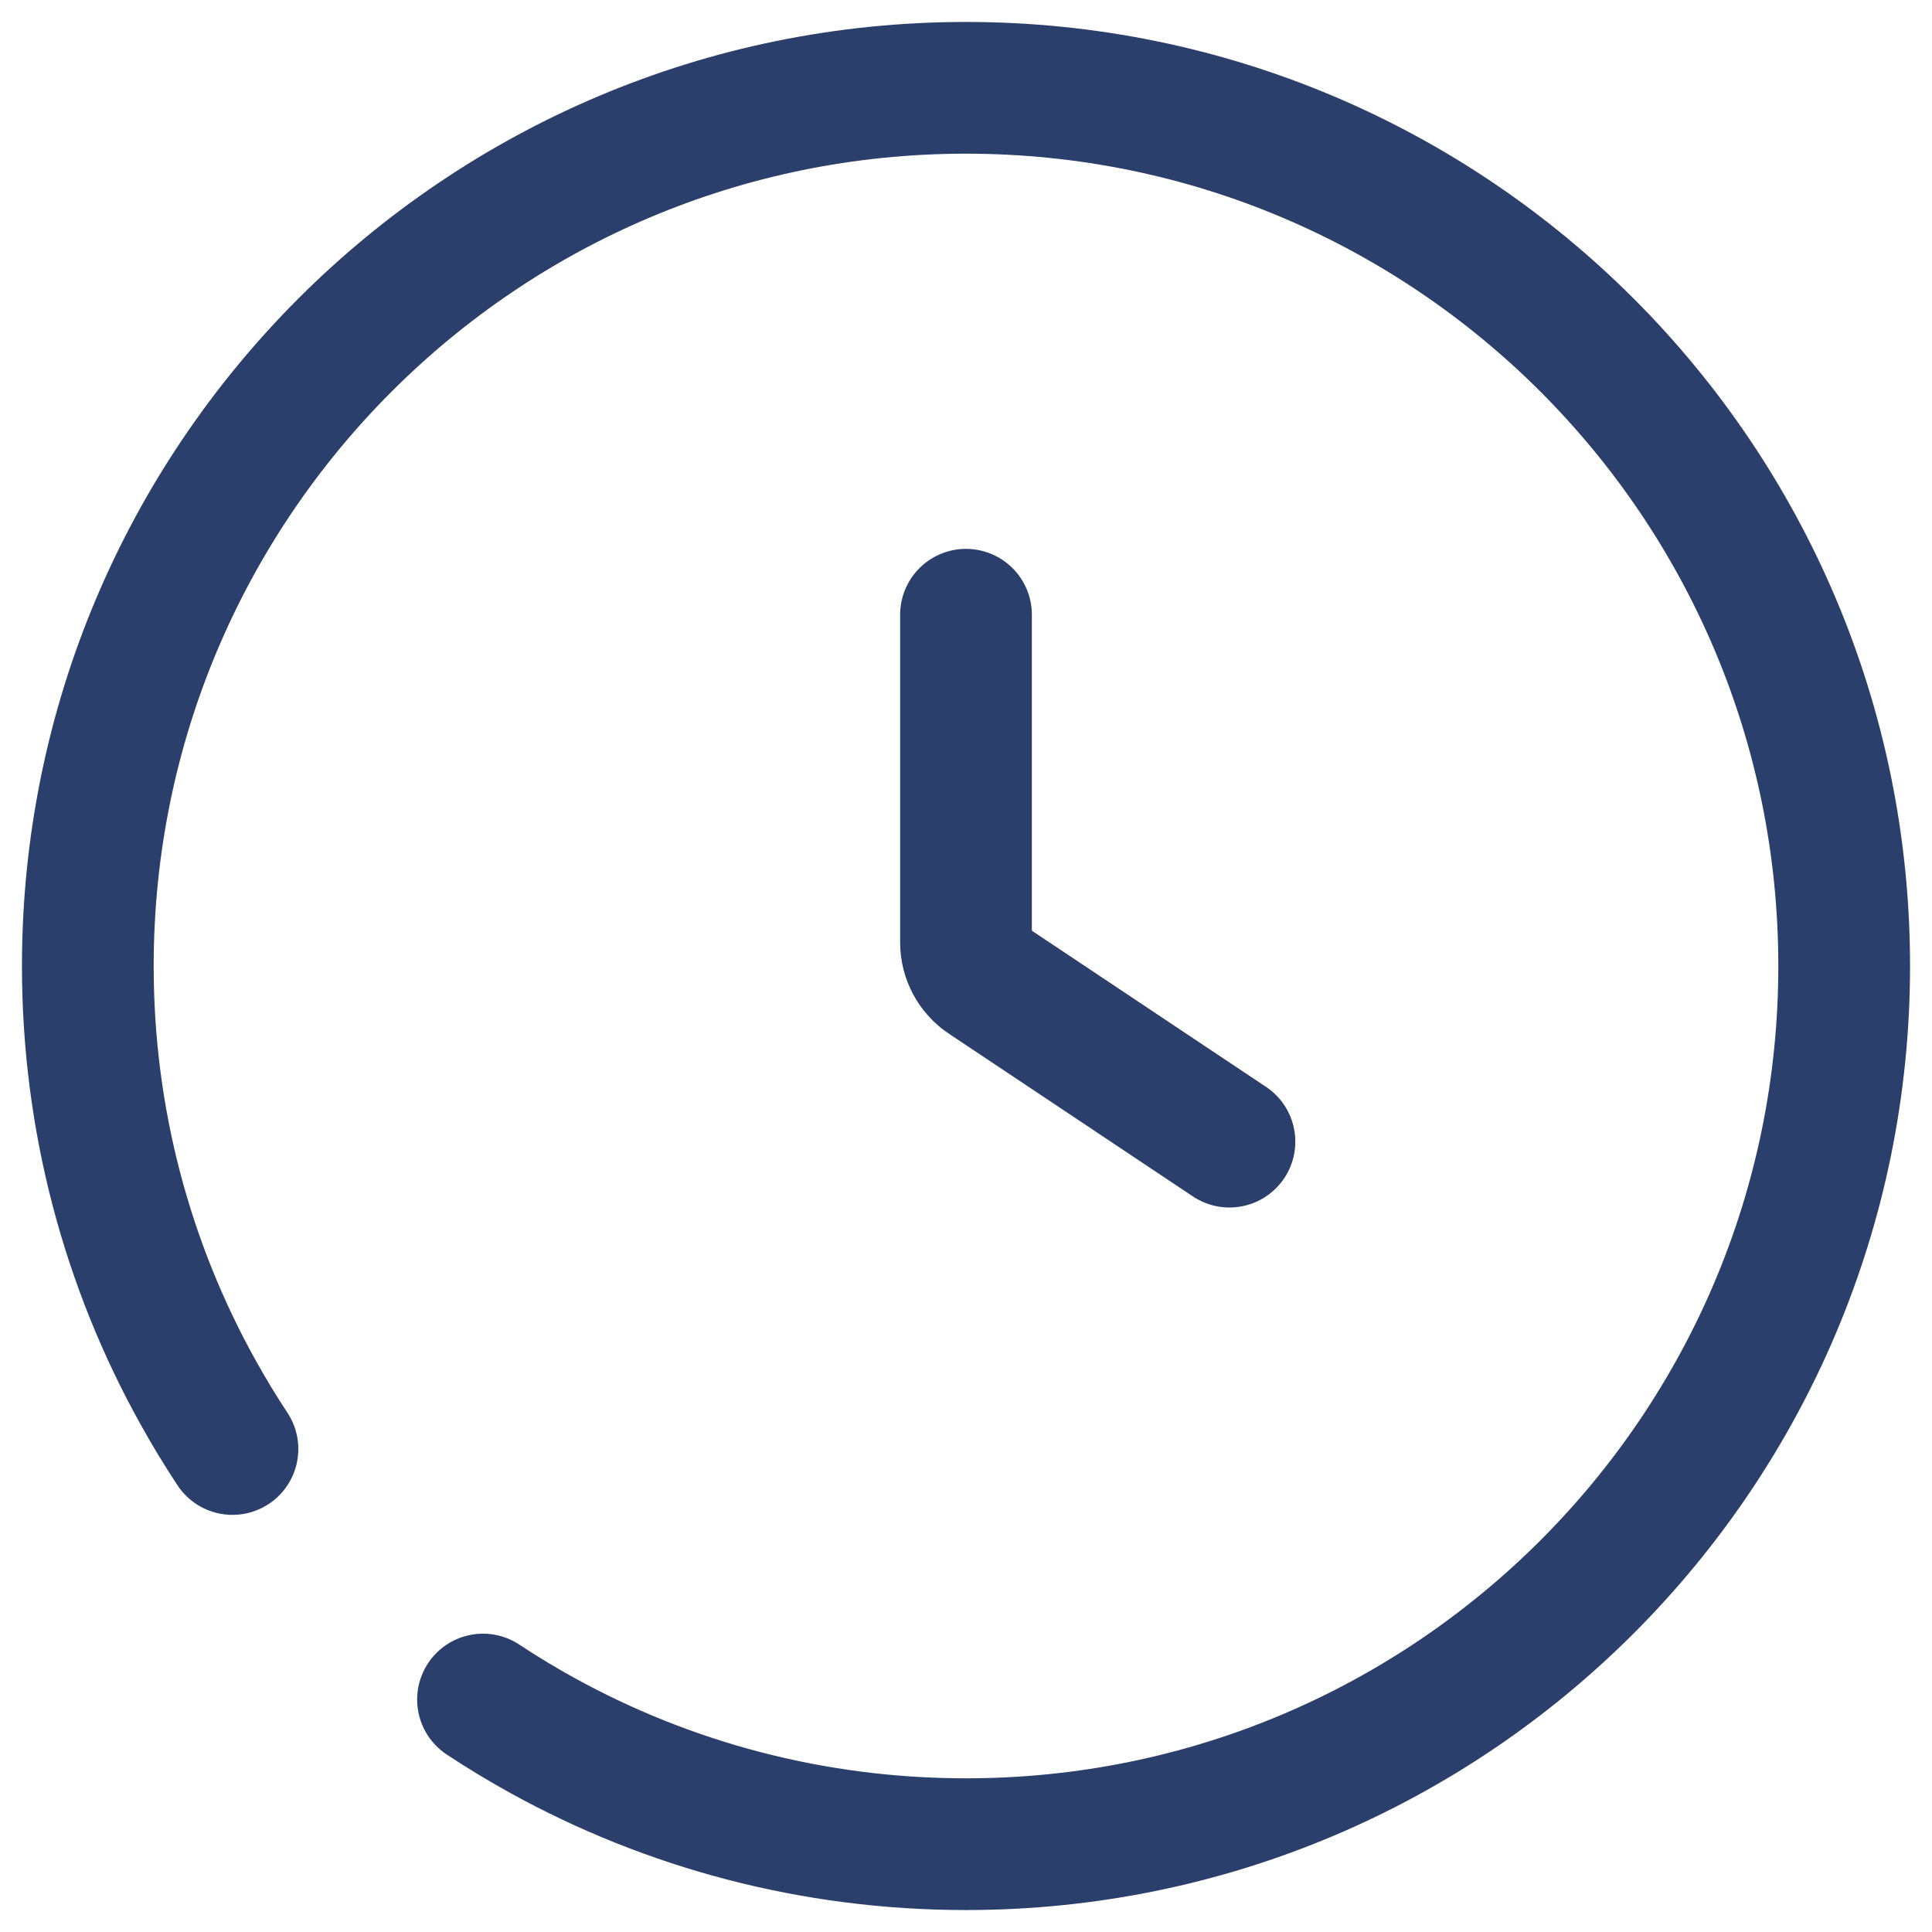
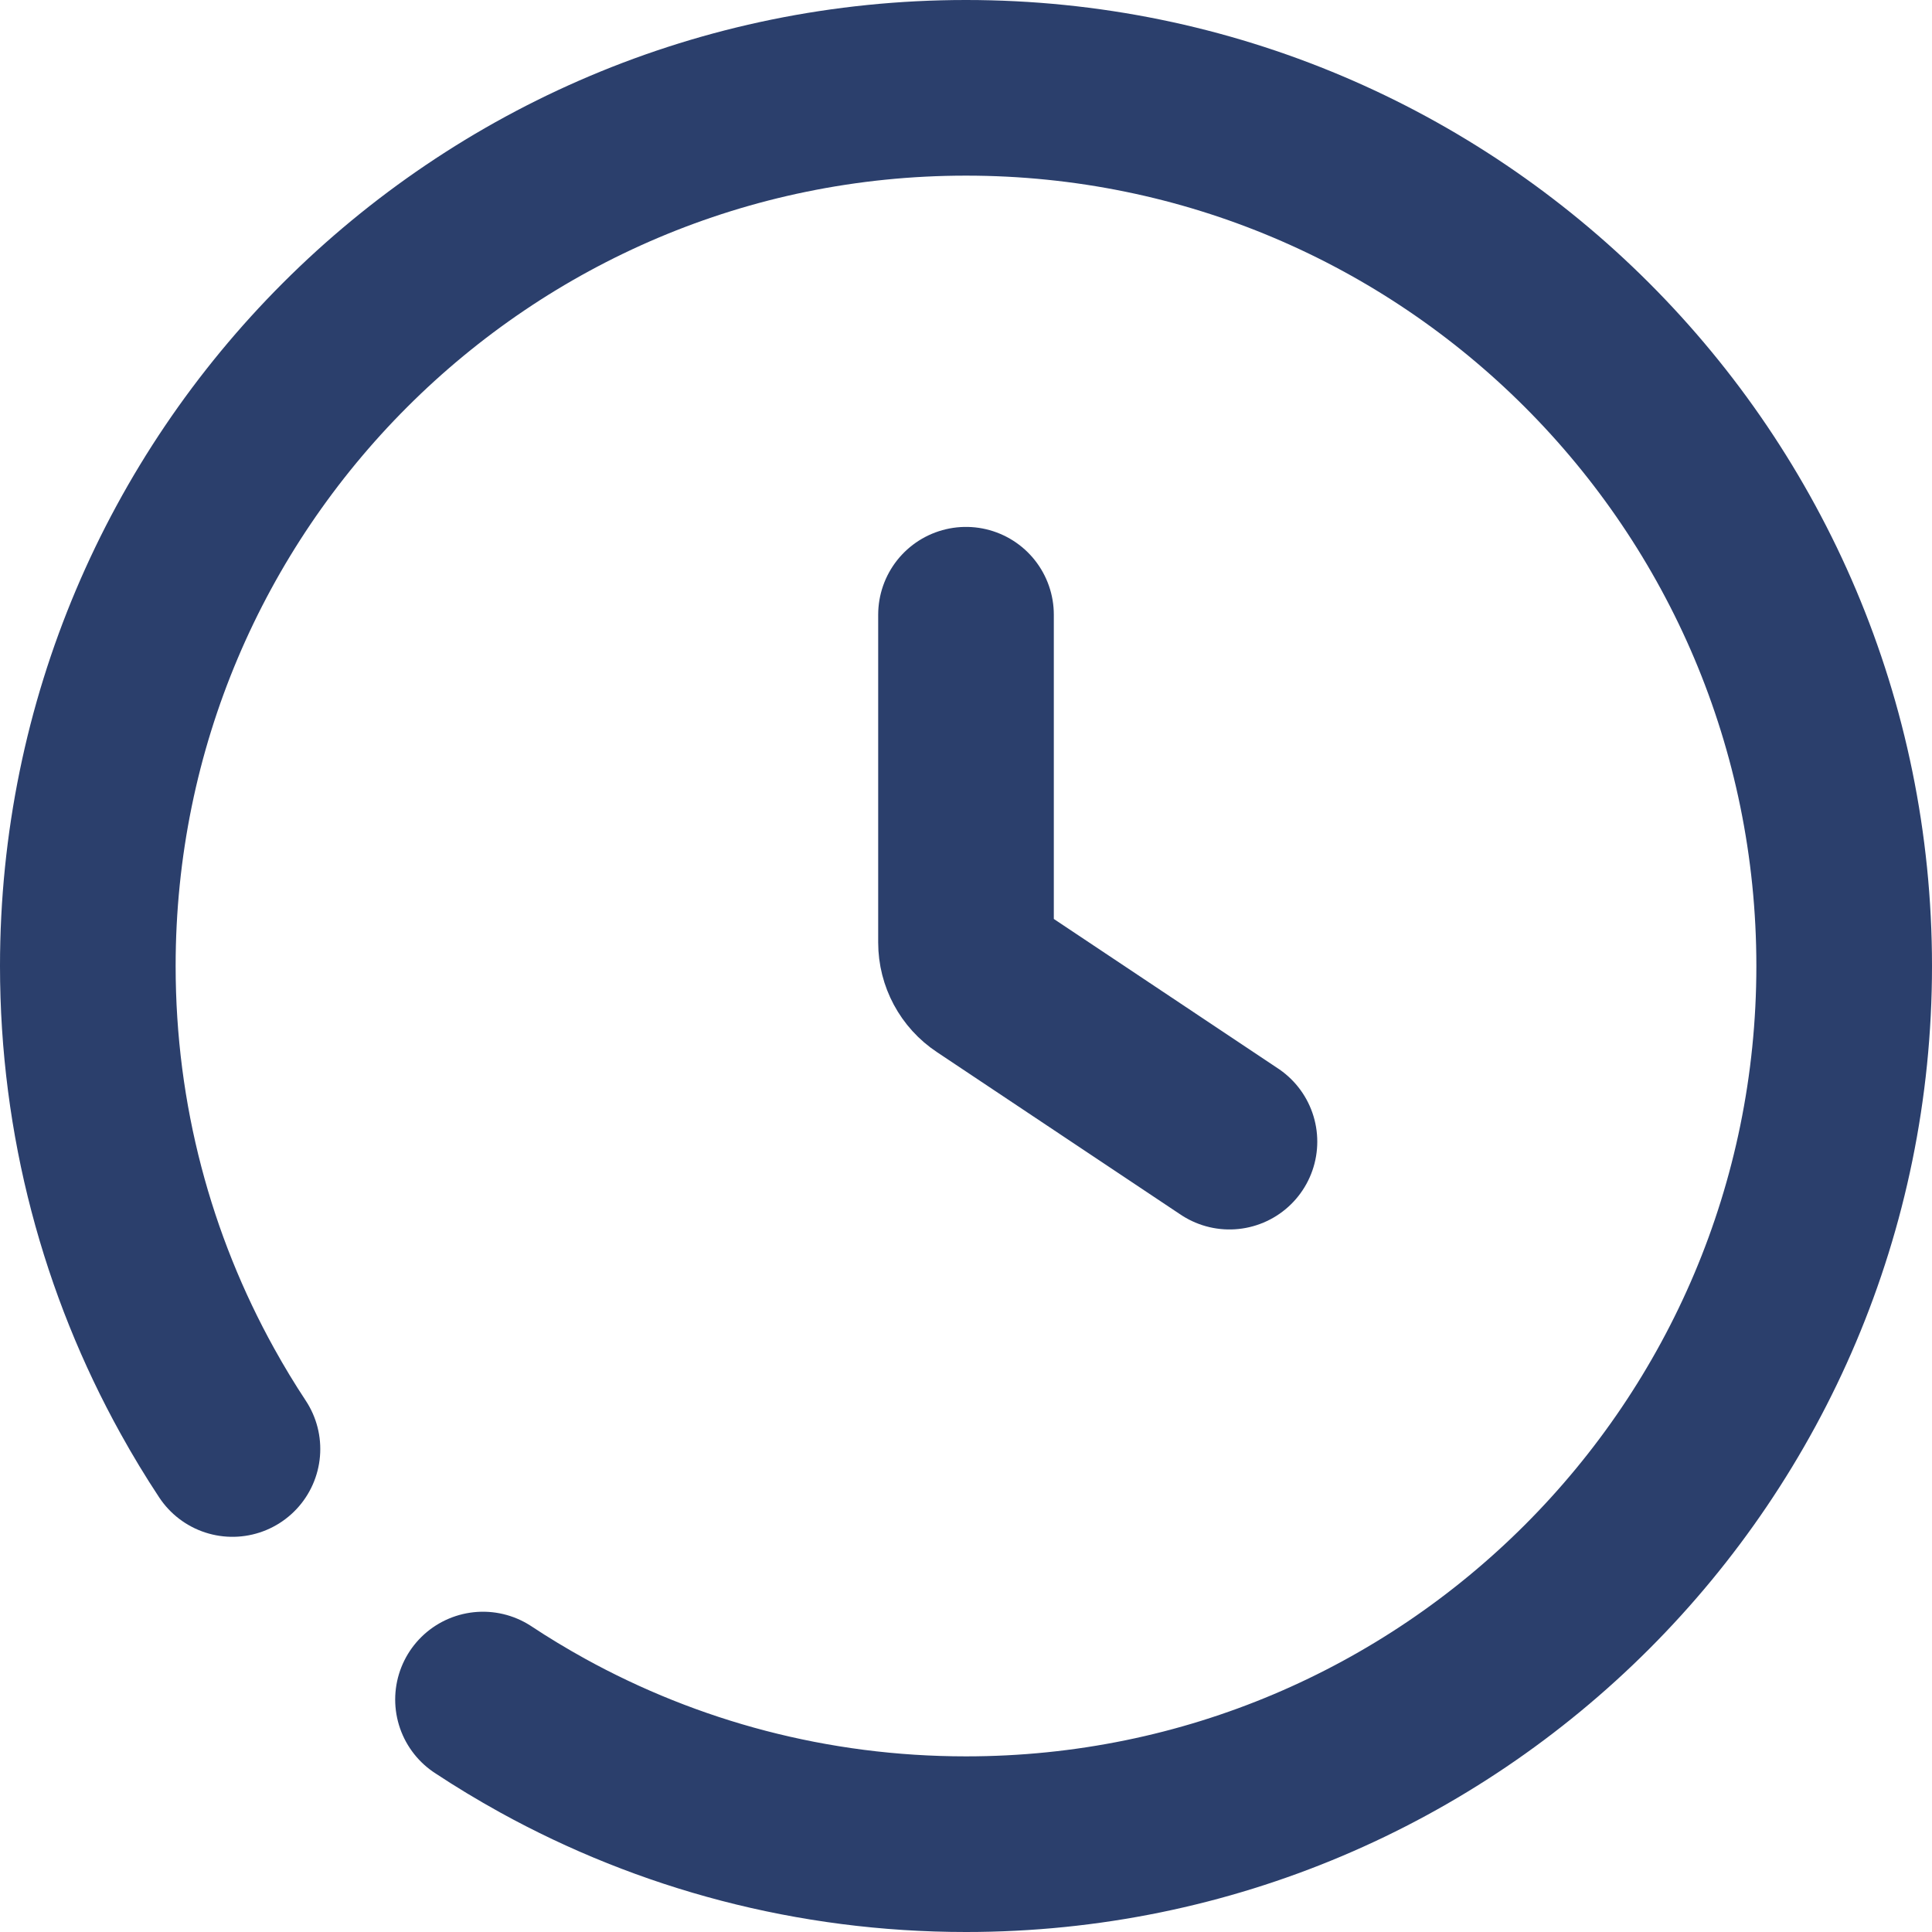
<svg xmlns="http://www.w3.org/2000/svg" width="22" height="22" viewBox="0 0 22 22" fill="none">
-   <path d="M11 7V10.732C11 10.9 11.084 11.056 11.223 11.148L14 13M5.5 19.353C5.719 19.498 5.945 19.634 6.176 19.762C7.606 20.551 9.251 21 11 21C16.523 21 21 16.523 21 11C21 5.477 16.523 1 11 1C5.477 1 1 5.477 1 11C1 12.755 1.452 14.405 2.247 15.839C2.372 16.065 2.505 16.285 2.647 16.5" stroke="#2B3F6C" stroke-width="1.5" stroke-linecap="round" />
+   <path d="M11 7V10.732C11 10.9 11.084 11.056 11.223 11.148L14 13M5.5 19.353C5.719 19.498 5.945 19.634 6.176 19.762C7.606 20.551 9.251 21 11 21C16.523 21 21 16.523 21 11C21 5.477 16.523 1 11 1C5.477 1 1 5.477 1 11C1 12.755 1.452 14.405 2.247 15.839C2.372 16.065 2.505 16.285 2.647 16.5" stroke="#2B3F6C" stroke-width="2" stroke-linecap="round" />
</svg>
